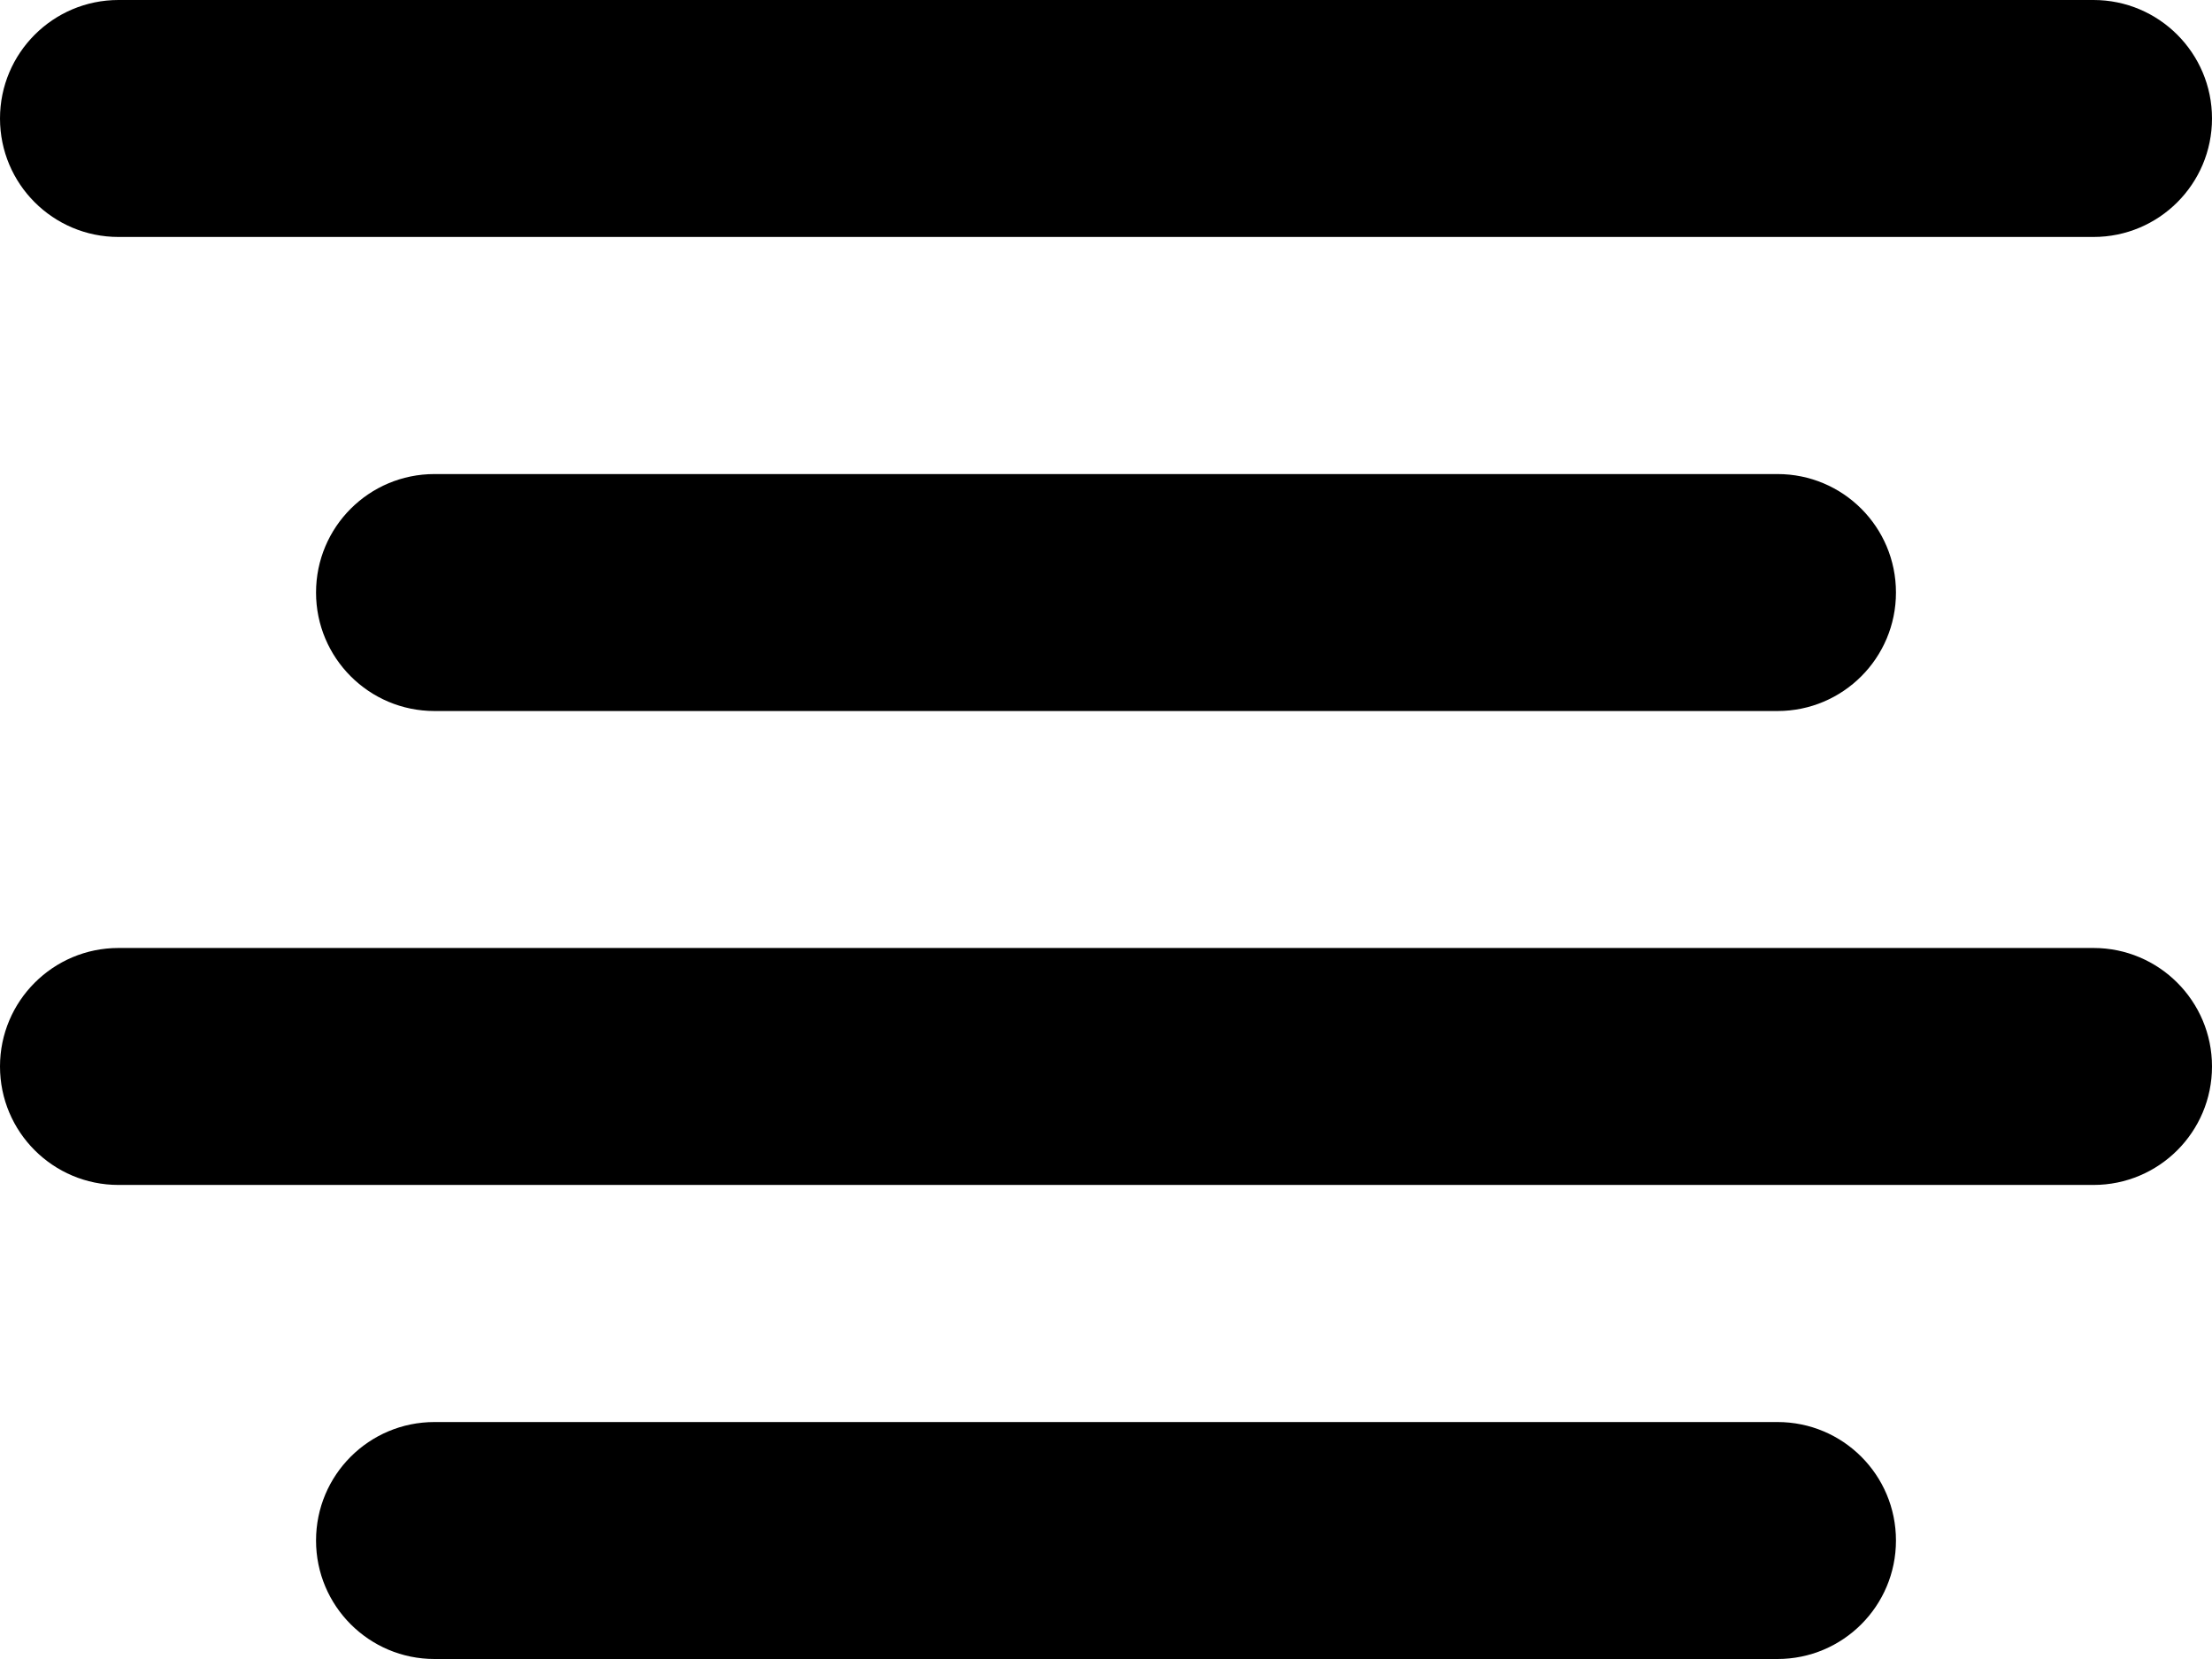
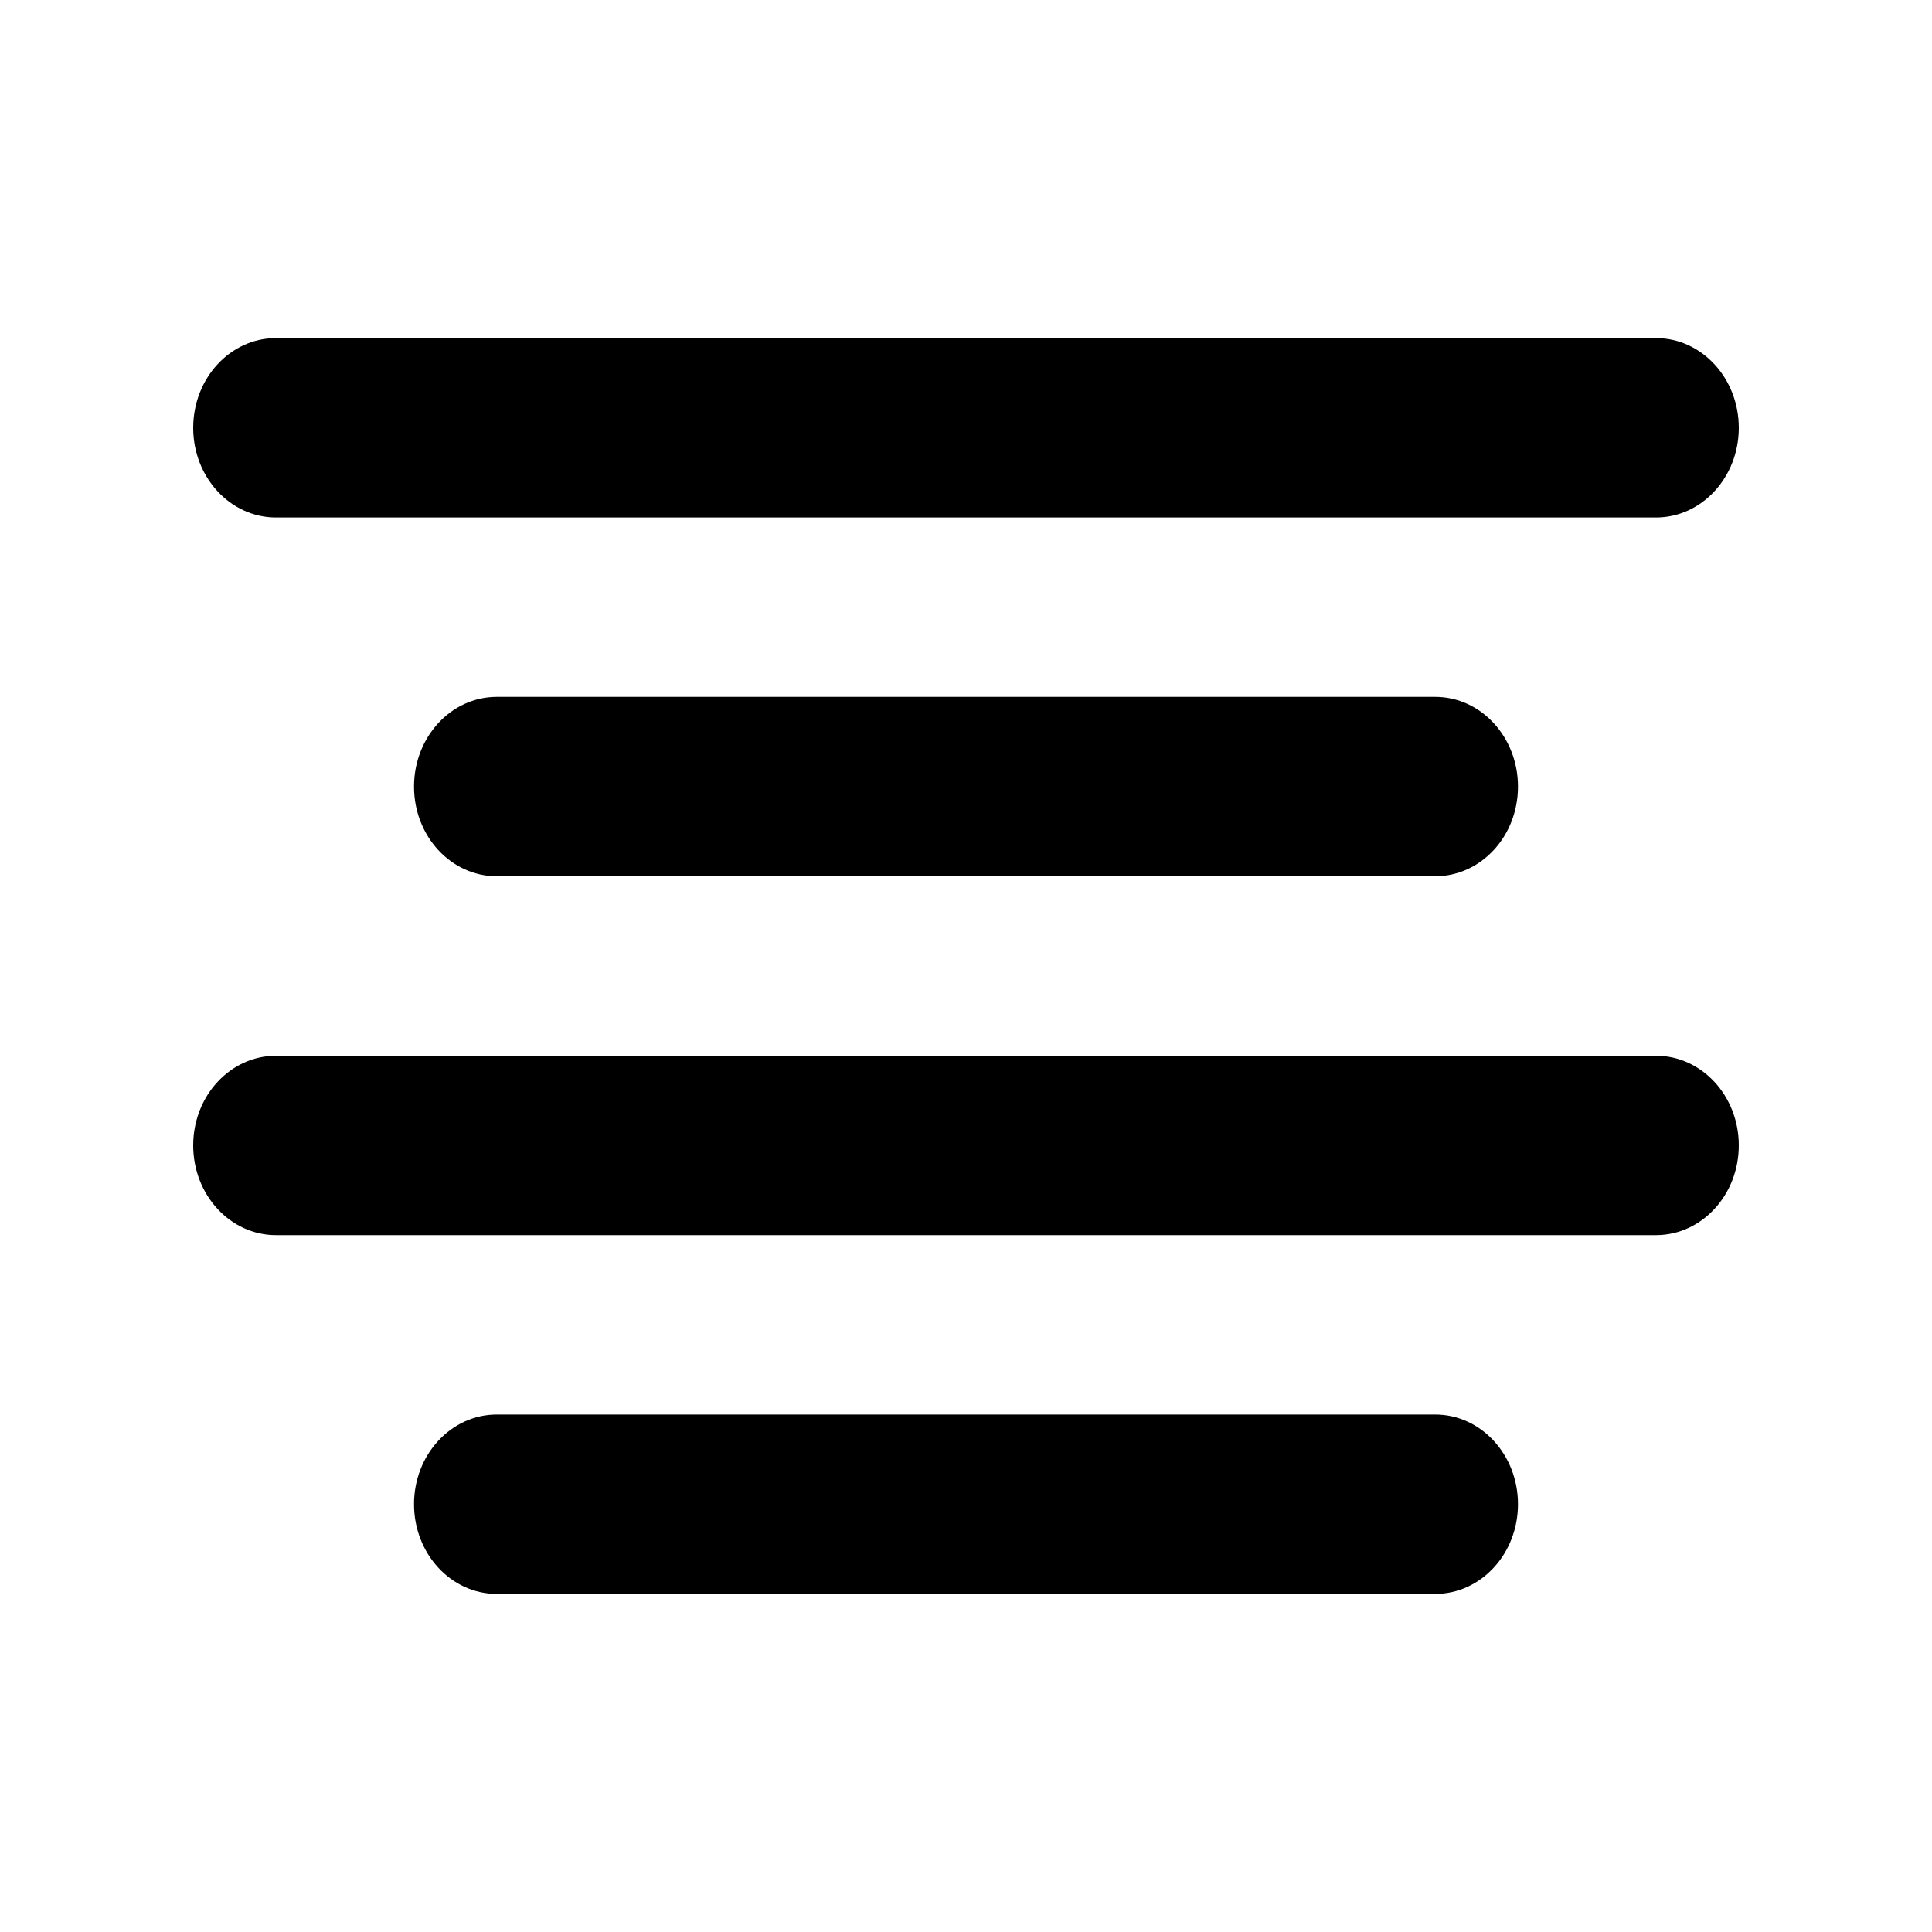
- <svg xmlns="http://www.w3.org/2000/svg" width="16" height="12" viewBox="0 0 16 12" fill="none">
-   <path d="M0 0.857C0 0.384 0.384 0 0.857 0H15.143C15.616 0 16 0.384 16 0.857C16 1.331 15.616 1.714 15.143 1.714H0.857C0.384 1.714 0 1.331 0 0.857Z" fill="black" />
-   <path d="M0 7.714C0 7.241 0.384 6.857 0.857 6.857H15.143C15.616 6.857 16 7.241 16 7.714C16 8.188 15.616 8.571 15.143 8.571H0.857C0.384 8.571 0 8.188 0 7.714Z" fill="black" />
-   <path d="M2.286 4.286C2.286 3.812 2.669 3.429 3.143 3.429H12.857C13.331 3.429 13.714 3.812 13.714 4.286C13.714 4.759 13.331 5.143 12.857 5.143H3.143C2.669 5.143 2.286 4.759 2.286 4.286Z" fill="black" />
-   <path d="M2.286 11.143C2.286 10.669 2.669 10.286 3.143 10.286H12.857C13.331 10.286 13.714 10.669 13.714 11.143C13.714 11.616 13.331 12 12.857 12H3.143C2.669 12 2.286 11.616 2.286 11.143Z" fill="black" />
+ <svg xmlns="http://www.w3.org/2000/svg" width="20" height="20" viewBox="0 0 20 20" fill="none">
+   <path d="M2 4.429C2 3.916 2.384 3.5 2.857 3.5H17.143C17.616 3.5 18 3.916 18 4.429C18 4.941 17.616 5.357 17.143 5.357H2.857C2.384 5.357 2 4.941 2 4.429Z" fill="black" />
+   <path d="M2 11.857C2 11.344 2.384 10.929 2.857 10.929H17.143C17.616 10.929 18 11.344 18 11.857C18 12.37 17.616 12.786 17.143 12.786H2.857C2.384 12.786 2 12.37 2 11.857Z" fill="black" />
+   <path d="M4.286 8.143C4.286 7.63 4.669 7.214 5.143 7.214H14.857C15.331 7.214 15.714 7.63 15.714 8.143C15.714 8.656 15.331 9.071 14.857 9.071H5.143C4.669 9.071 4.286 8.656 4.286 8.143Z" fill="black" />
+   <path d="M4.286 15.571C4.286 15.059 4.669 14.643 5.143 14.643H14.857C15.331 14.643 15.714 15.059 15.714 15.571C15.714 16.084 15.331 16.5 14.857 16.5H5.143C4.669 16.5 4.286 16.084 4.286 15.571Z" fill="black" />
</svg>
